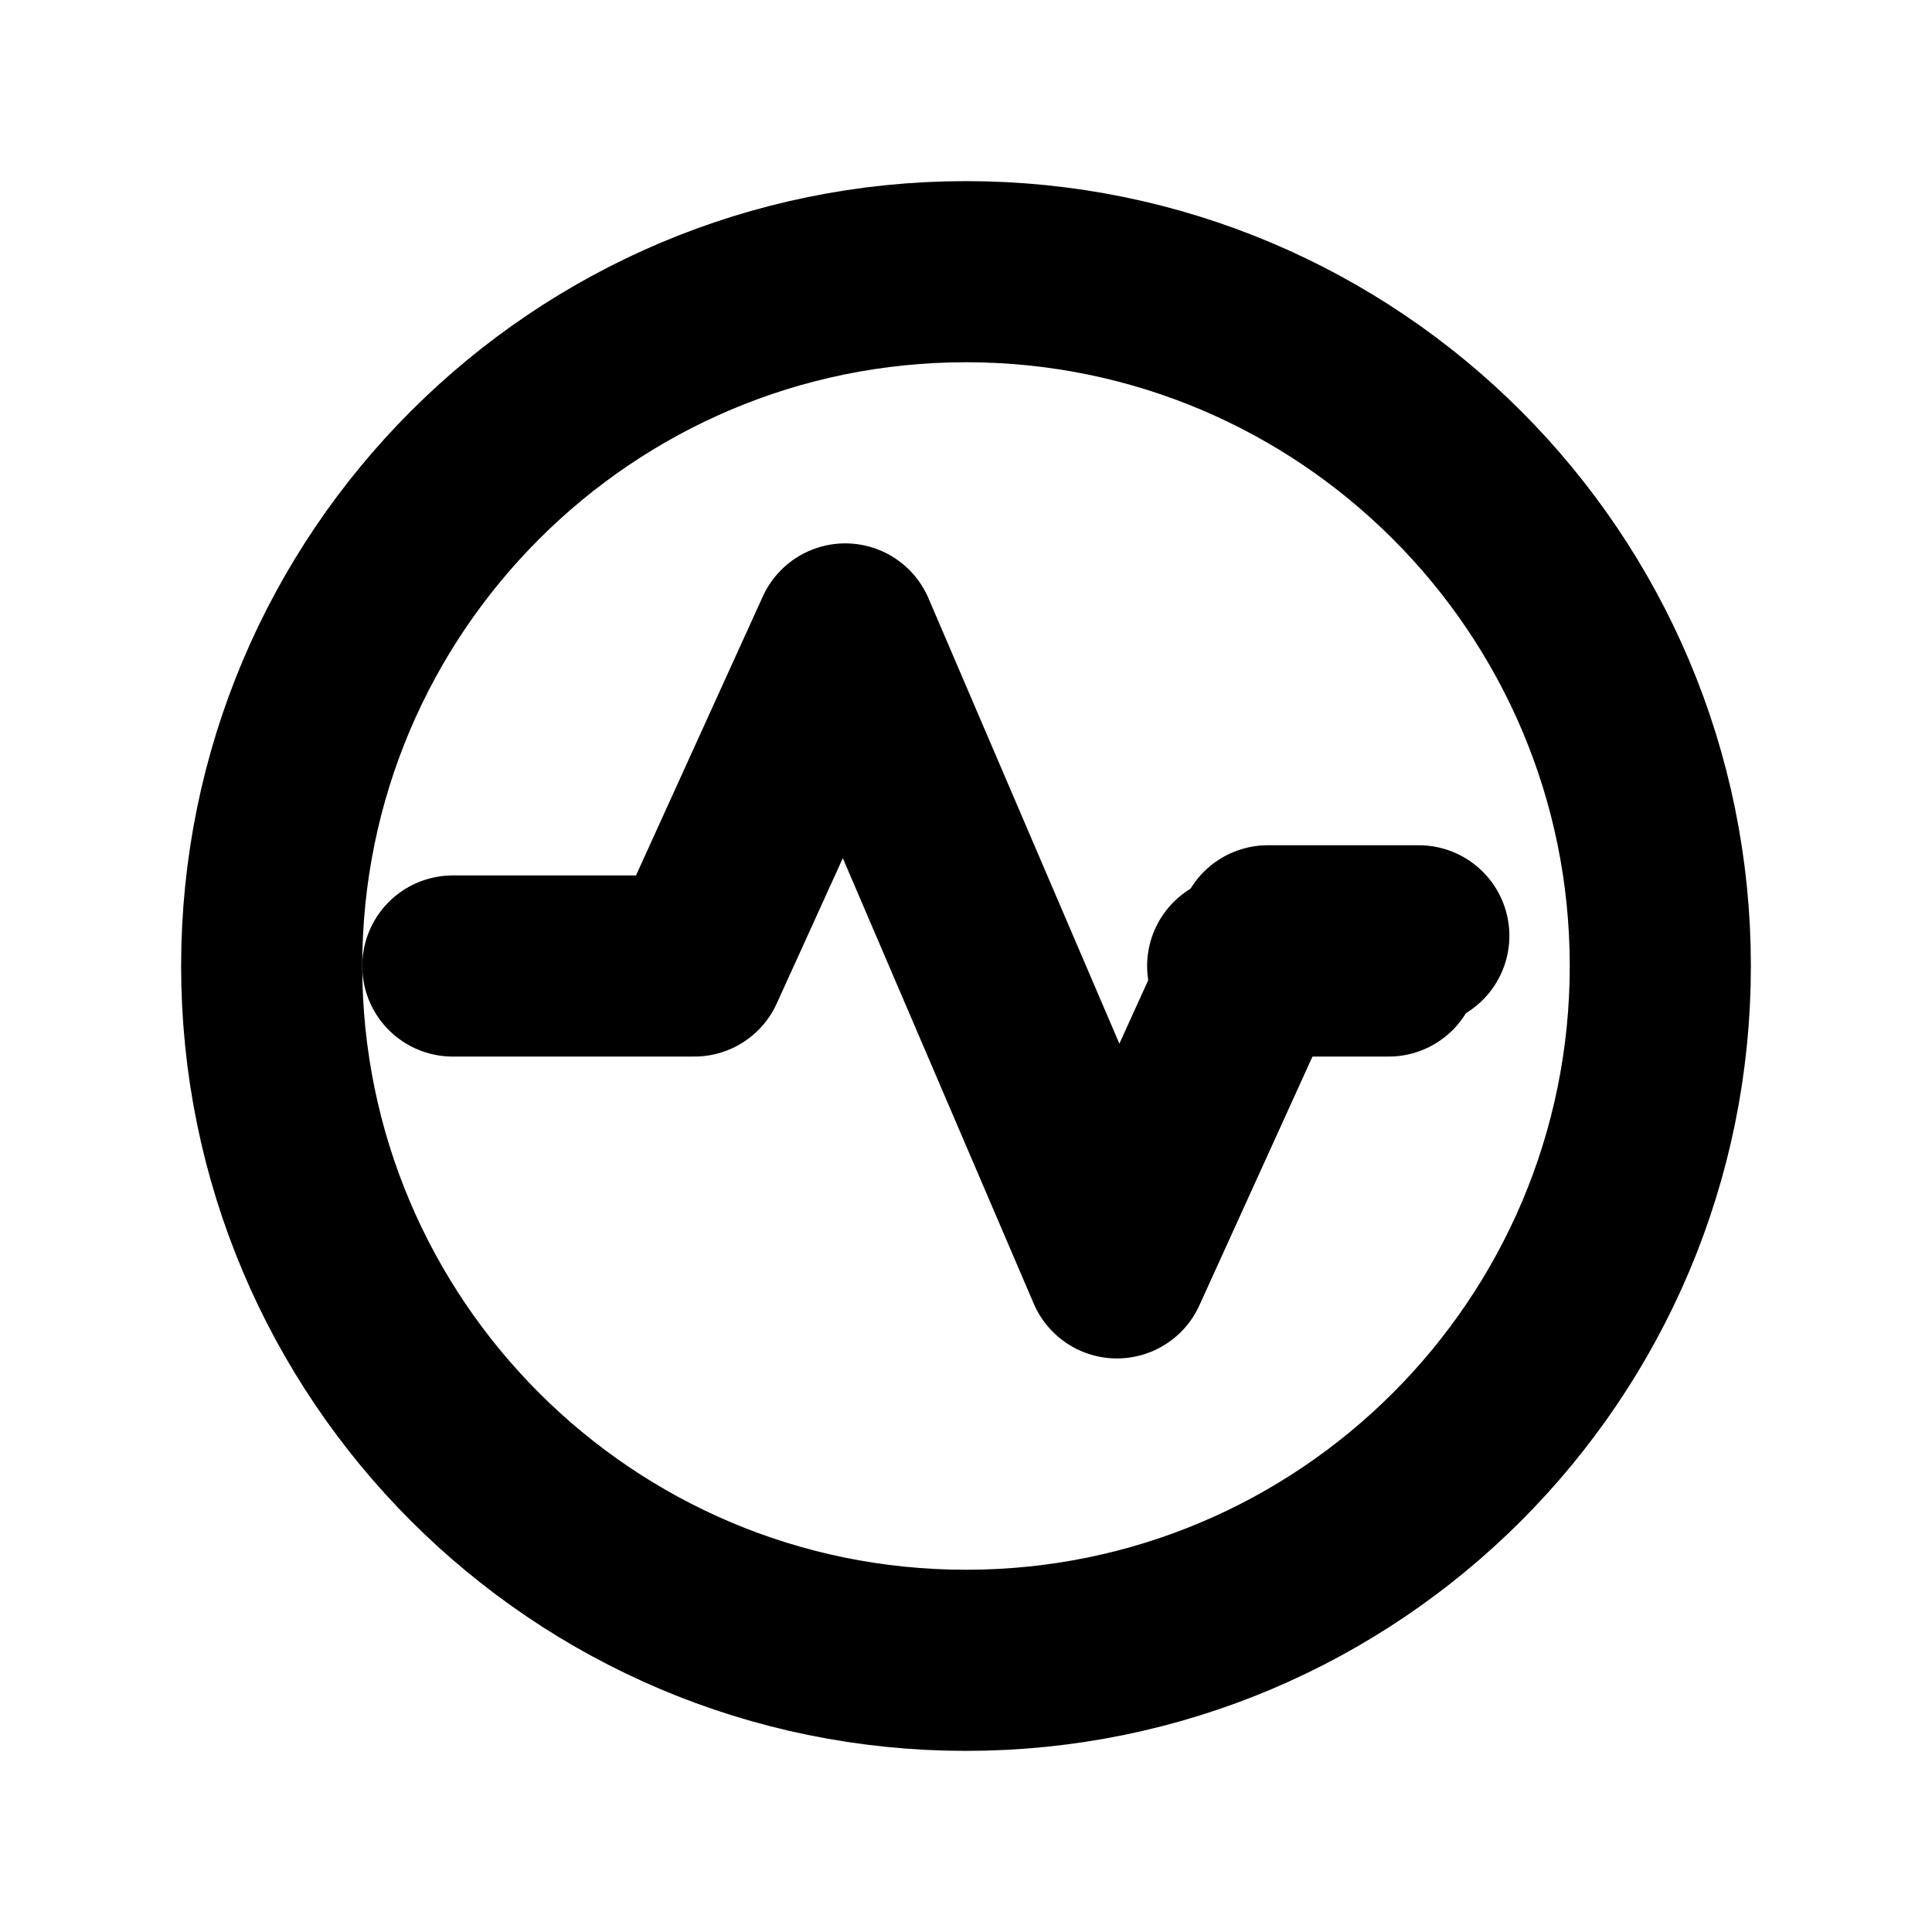
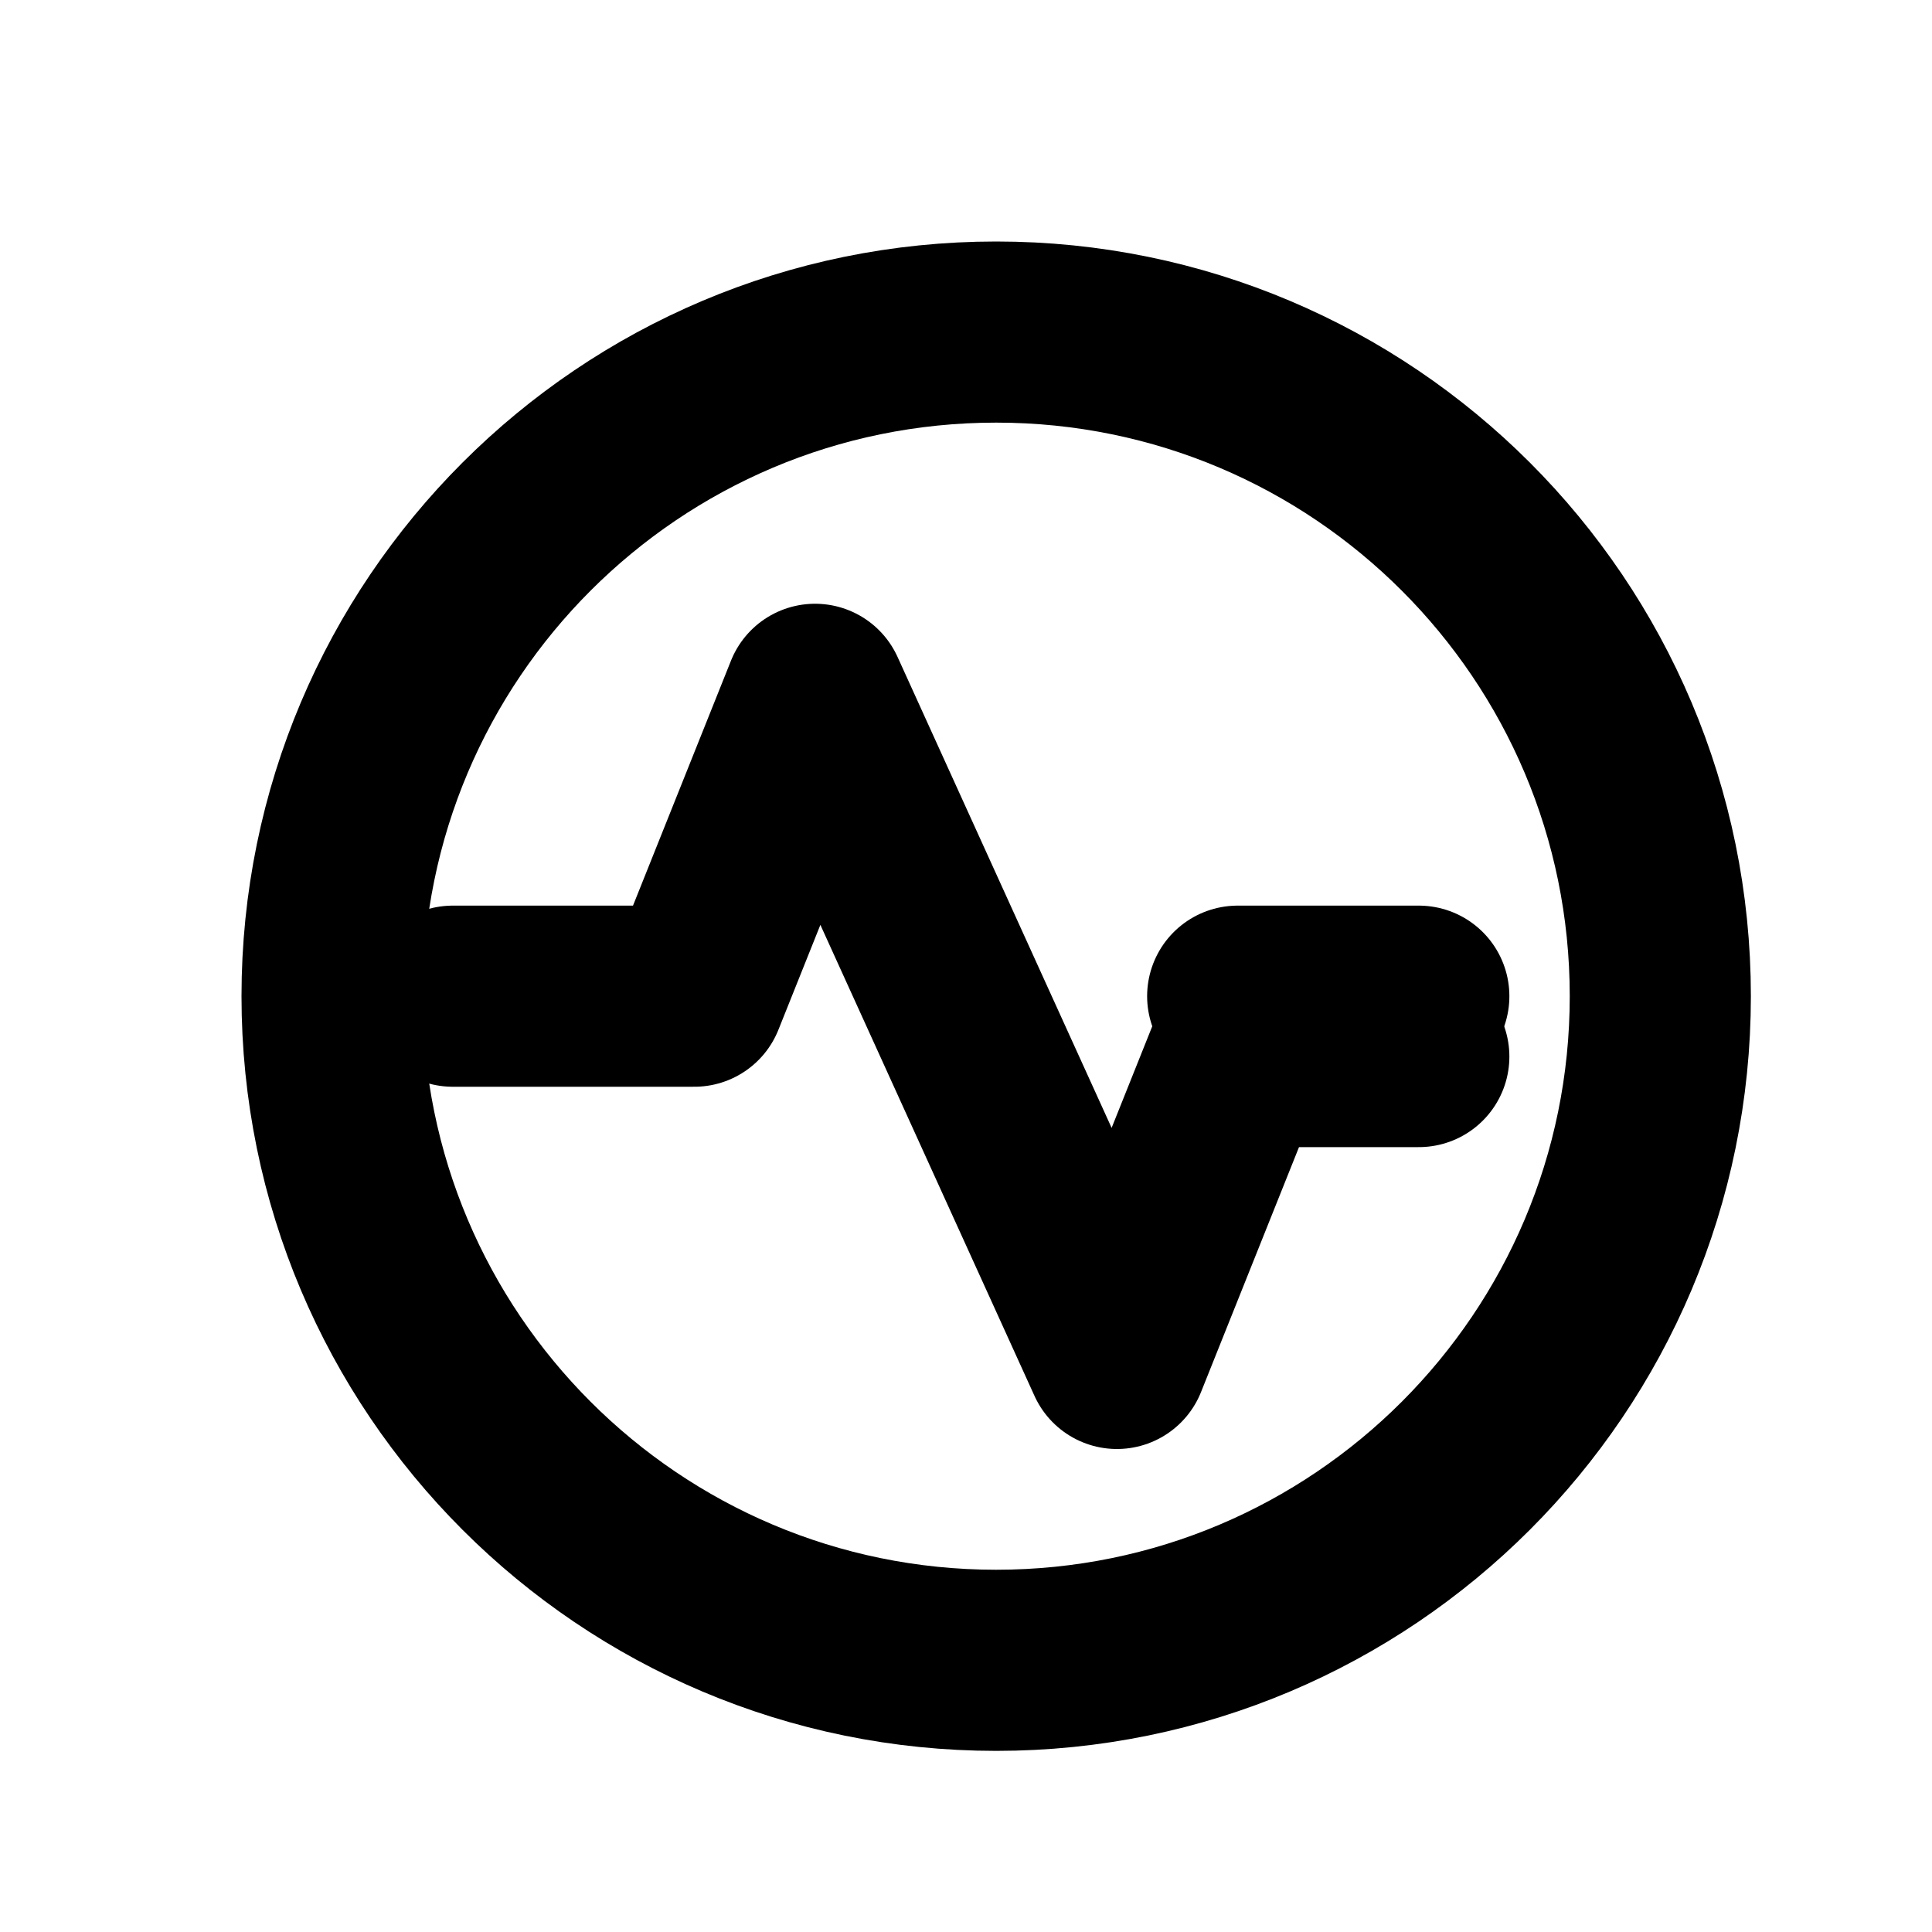
<svg xmlns="http://www.w3.org/2000/svg" viewBox="0 0 16 16" fill="none" stroke="currentColor" stroke-width="1.5" stroke-linecap="round" stroke-linejoin="round">
-   <circle cx="8" cy="8" r="5.75" />
-   <path d="M3.75 8h2l1.25 -2.75 2.25 5.25 1.25 -2.75h1.25" />
-   <path class="accent" d="M10.25 8h1.25" />
+   <circle cx="8.25" cy="8.25" r="5.5" />
+   <path d="M3.75 8.25H5.75L6.75 5.75L9.25 11.25L10.25 8.75H11.75" />
+   <path class="accent" d="M10.25 8.25H11.75" />
</svg>
